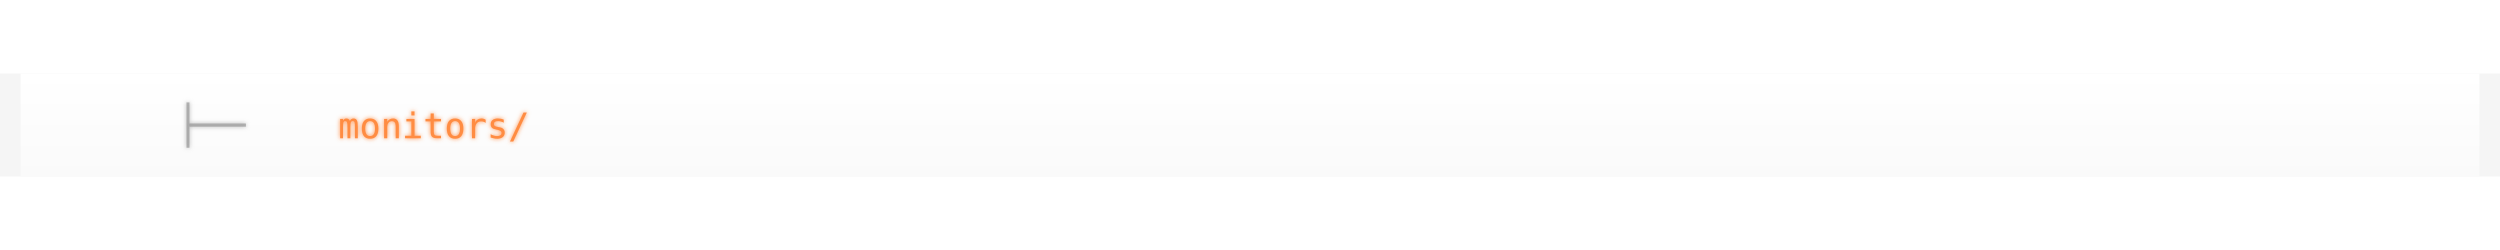
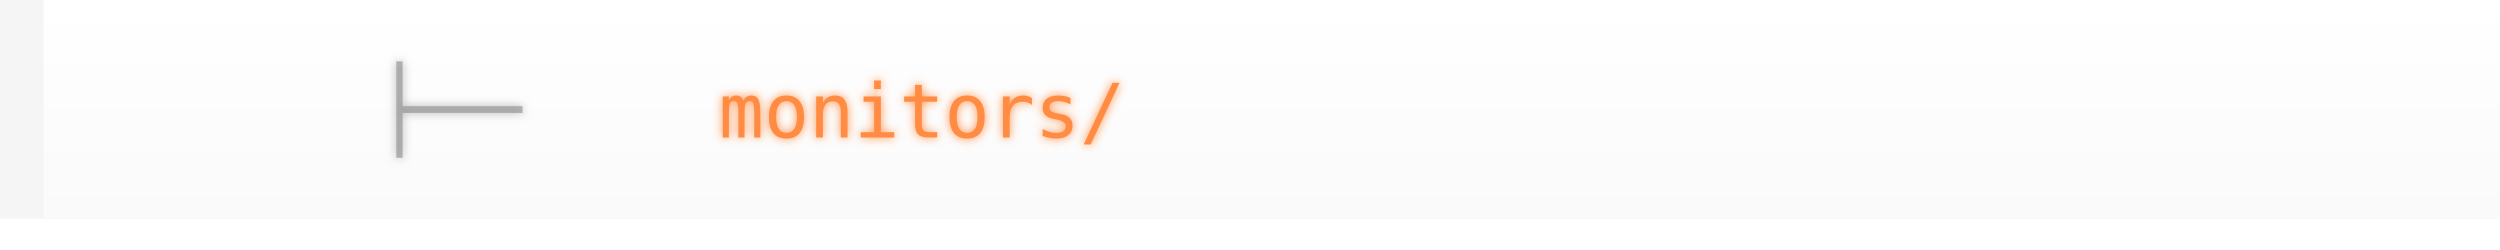
- <svg xmlns="http://www.w3.org/2000/svg" width="400" height="40" preserveAspectRatio="xMinYMid meet" viewBox="0 0 850 35">
+ <svg xmlns="http://www.w3.org/2000/svg" width="400" height="40" preserveAspectRatio="xMinYMid meet" viewBox="0 0 400 40">
  <defs>
    <filter id="textGlow">
      <feGaussianBlur stdDeviation="0.8" result="coloredBlur" />
      <feMerge>
        <feMergeNode in="coloredBlur" />
        <feMergeNode in="SourceGraphic" />
      </feMerge>
    </filter>
    <linearGradient id="bgGrad" x1="0%" y1="0%" x2="0%" y2="100%">
      <stop offset="0%" style="stop-color:#ffffff;stop-opacity:1" />
      <stop offset="100%" style="stop-color:#fafafa;stop-opacity:1" />
    </linearGradient>
  </defs>
  <rect width="850" height="35" fill="#f5f5f5" />
  <rect x="7" y="0" width="836" height="35" fill="url(#bgGrad)" />
  <rect x="7" y="0" width="836" height="35" fill="#FF8C42" opacity="0">
    <animate attributeName="opacity" values="0;0.02;0" dur="2.5s" repeatCount="indefinite" />
  </rect>
  <g filter="url(#textGlow)">
    <text x="60" y="22" font-family="monospace" font-size="13" fill="#999999" opacity="0.7">
      ├──
    </text>
    <text x="115" y="22" font-family="monospace" font-size="12" fill="#FF8C42">
      monitors/
      <animate attributeName="opacity" values="1;0.9;1" dur="0.16s" repeatCount="indefinite" />
    </text>
  </g>
</svg>
